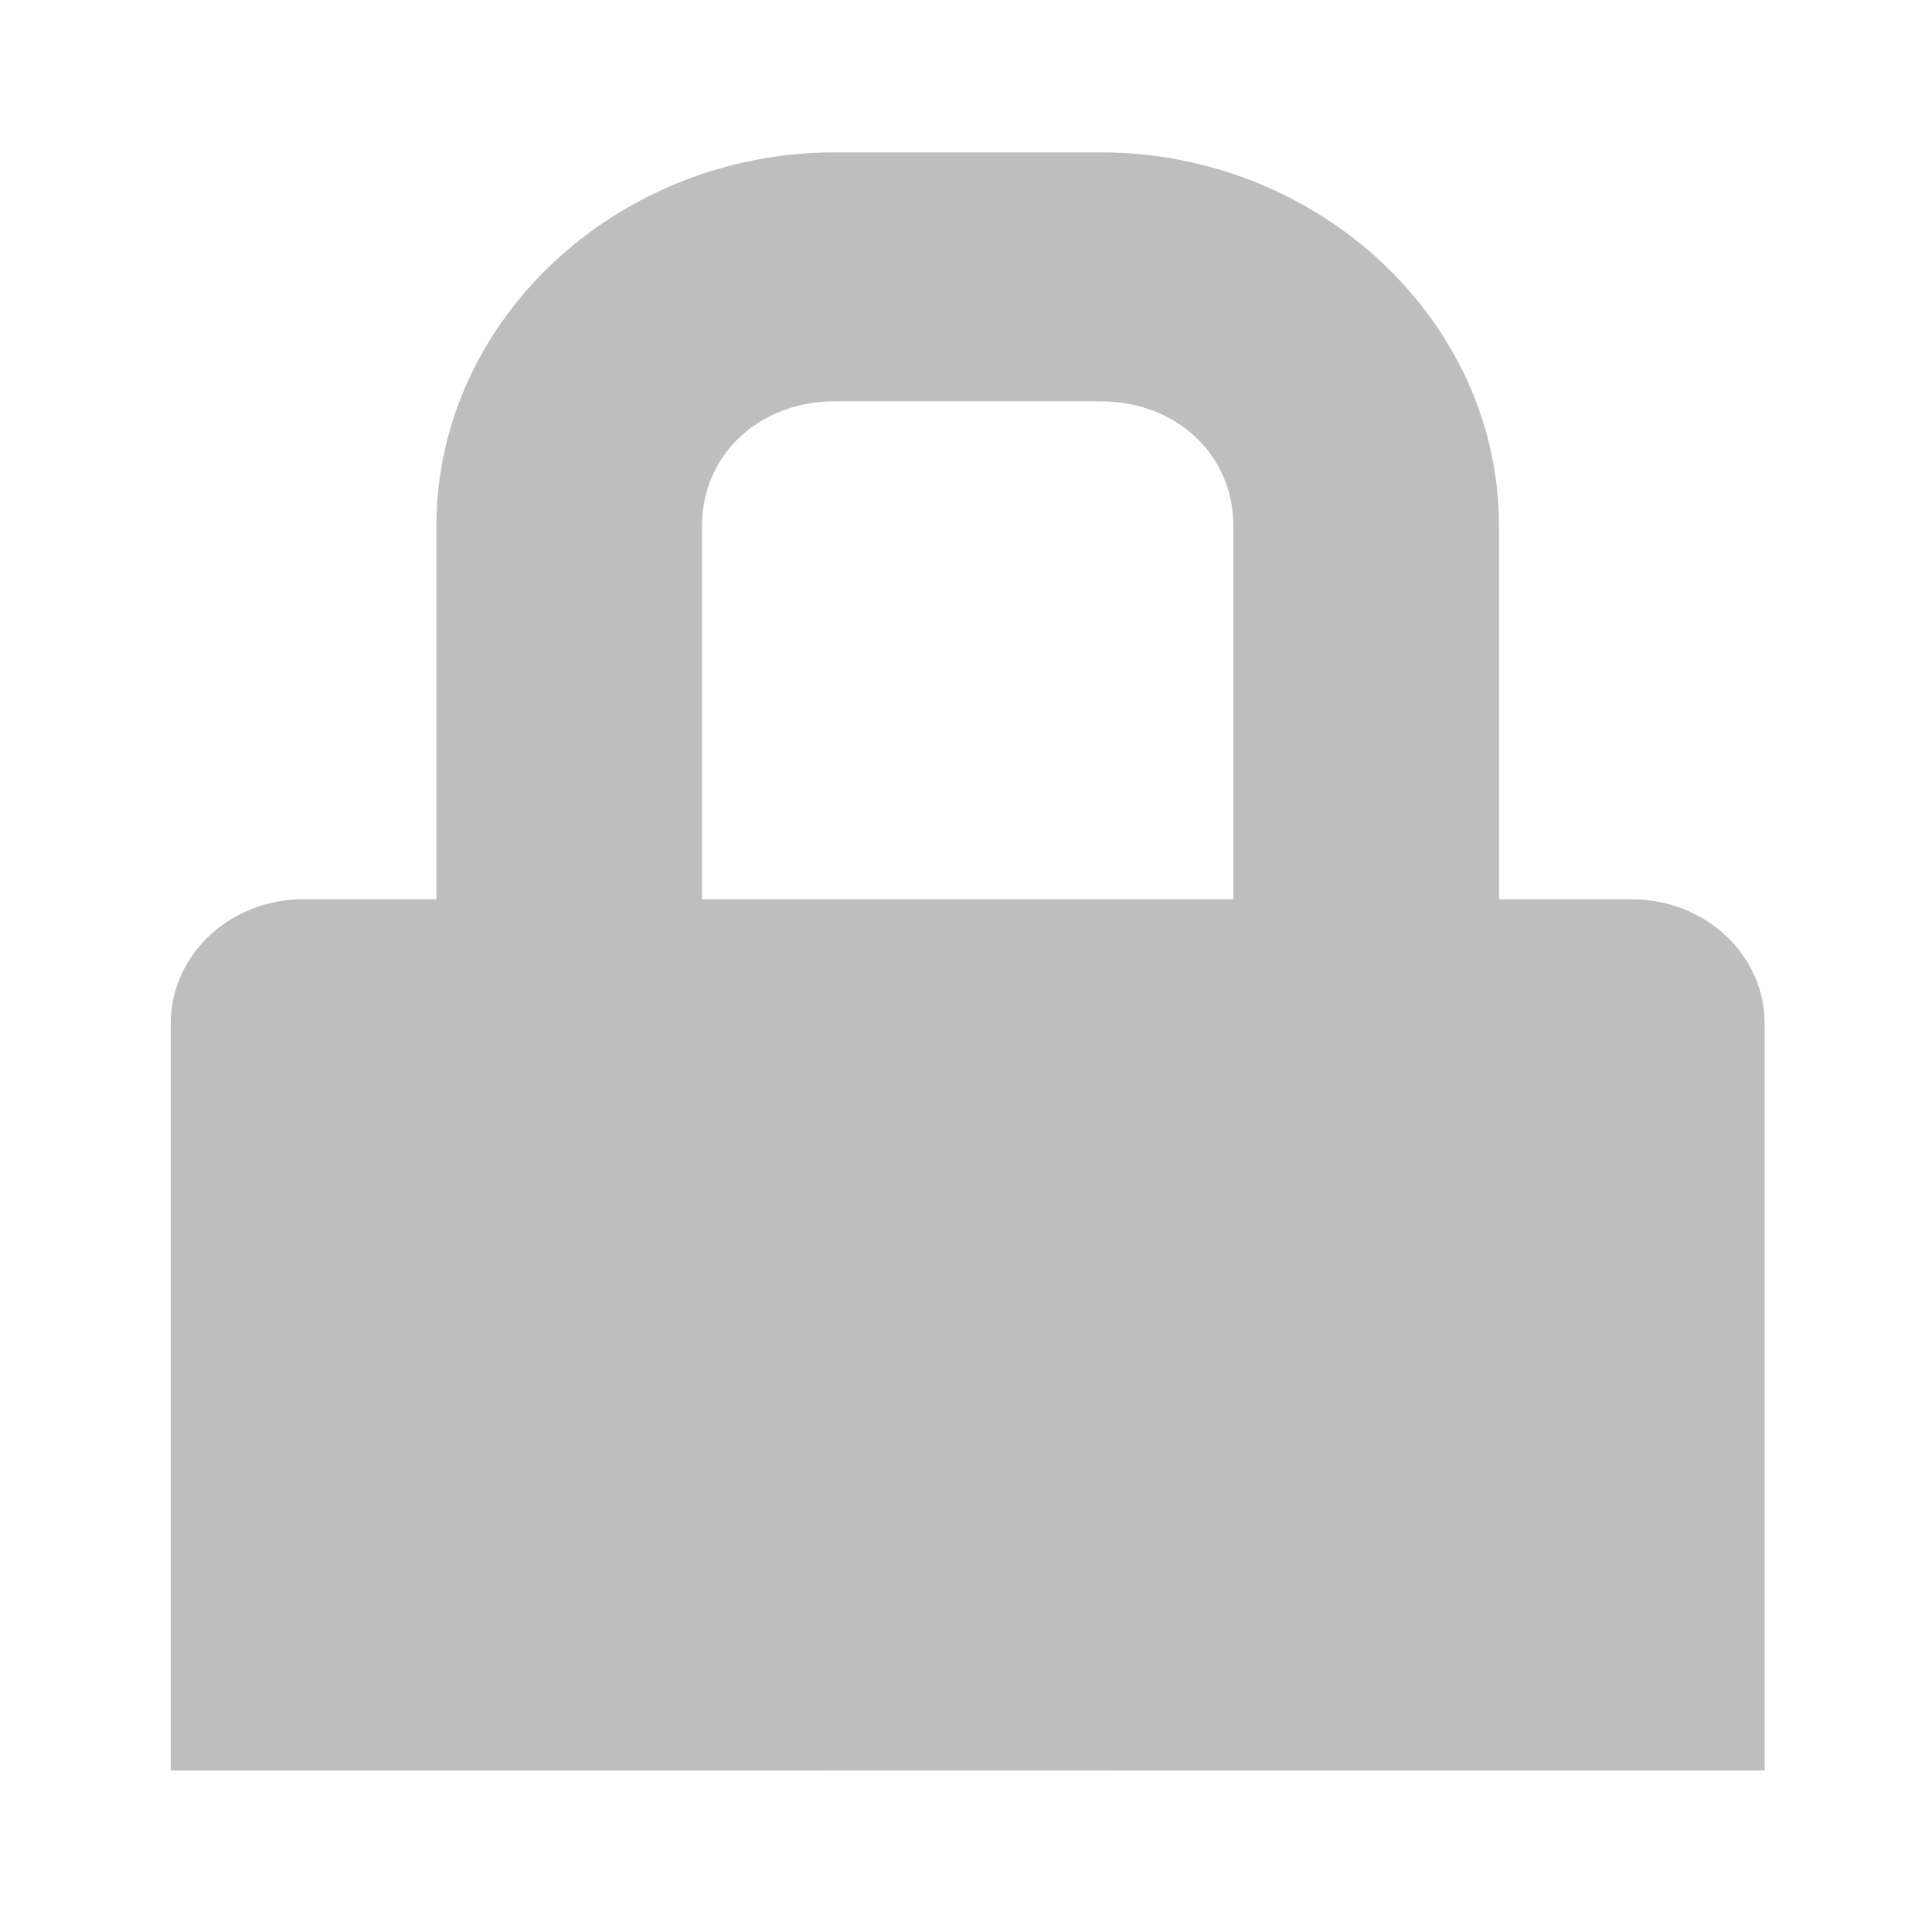
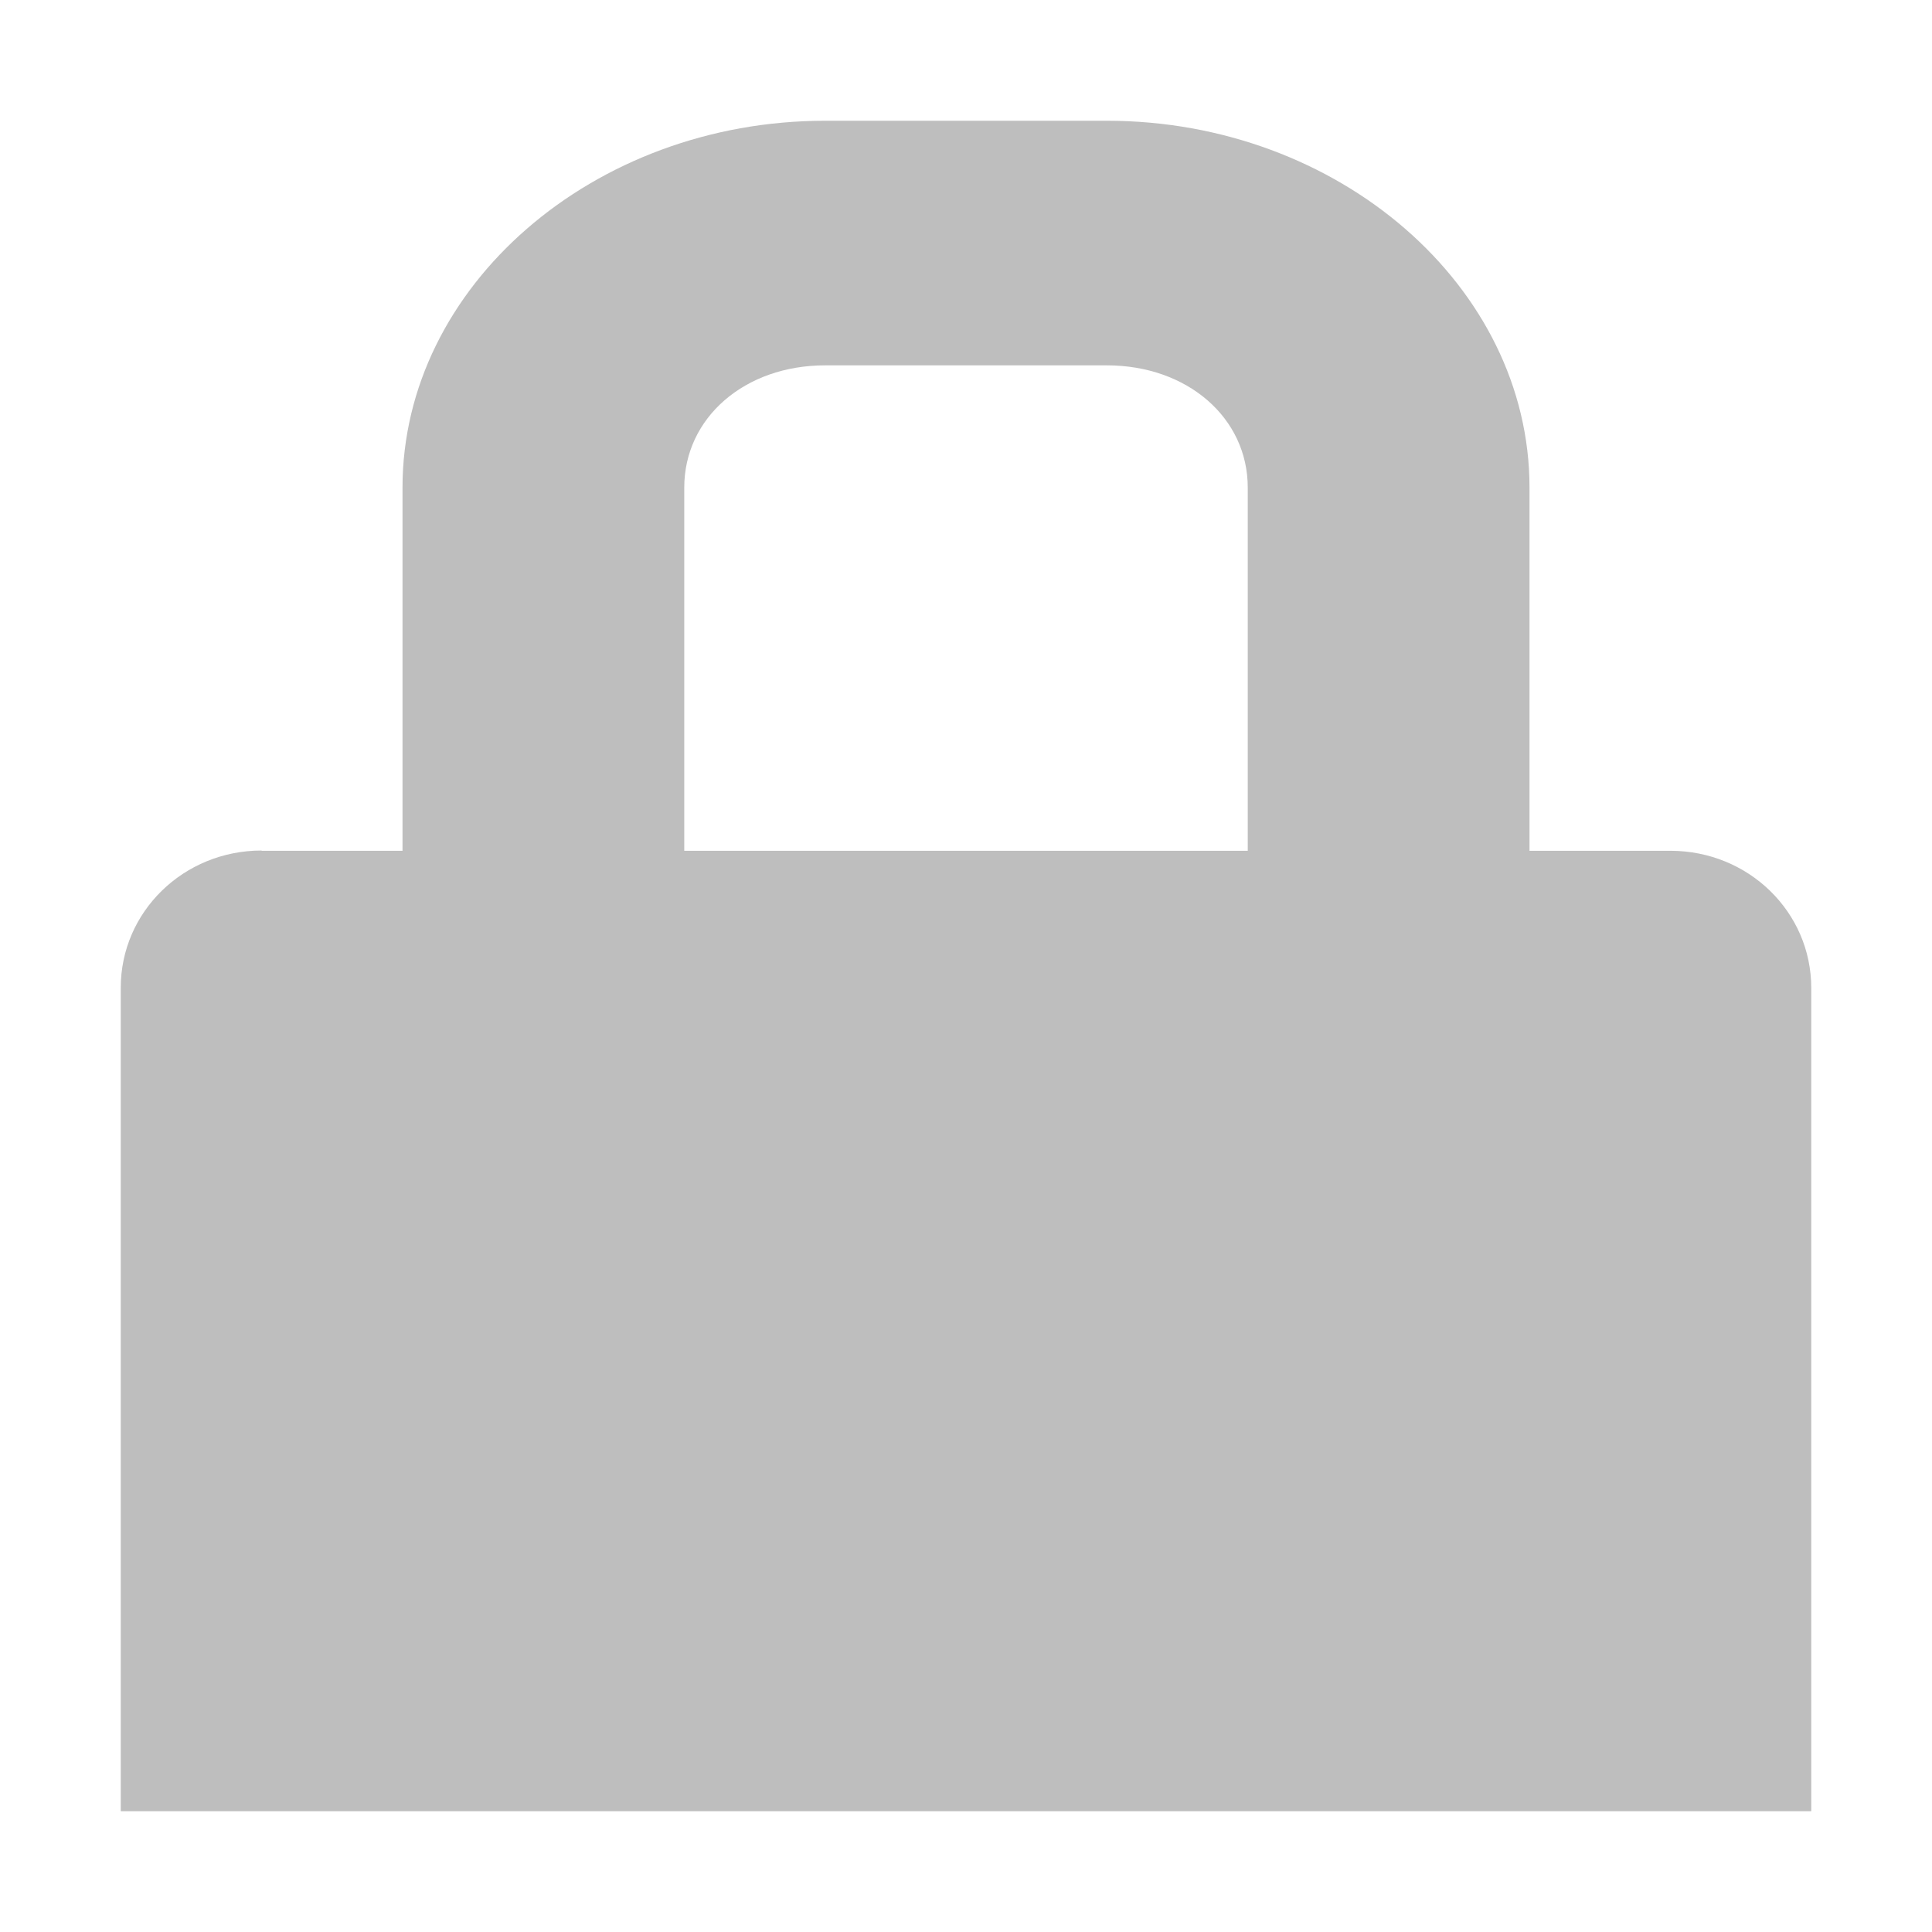
<svg xmlns="http://www.w3.org/2000/svg" xmlns:xlink="http://www.w3.org/1999/xlink" id="svg7384" height="16" width="16" version="1.1">
  <defs id="defs10">
    <linearGradient id="StandardGradient" gradientTransform="scale(1.078412,0.9272892)" x1="9.075" y1="2.216" x2="9.075" y2="13.952" gradientUnits="userSpaceOnUse">
      <stop style="stop-color:#000000;stop-opacity:0.863;" offset="0" id="stop3280" />
      <stop style="stop-color:#000000;stop-opacity:0.471;" offset="1" id="stop3282" />
    </linearGradient>
    <linearGradient xlink:href="#StandardGradient" id="linearGradient3625" gradientUnits="userSpaceOnUse" gradientTransform="matrix(1.078412,0,0,0.9272892,-20,0)" x1="9.075" y1="2.216" x2="9.075" y2="13.952" />
    <clipPath clipPathUnits="userSpaceOnUse" id="clipPath3632">
      <path style="fill:#ff00ff;fill-opacity:1;stroke:none;display:inline" d="m -20,0 0,16 16,0 0,-16 -16,0 z m 8.094,2.062 c 0.174,-0.017 0.322,0 0.5,0 2.967,0 5.375,2.426 5.375,5.438 0,2.865 -2.17,5.215 -4.938,5.438 l 0,-1.844 C -9.192,10.881 -7.812,9.361 -7.812,7.5 c 0,-2.007 -1.615,-3.625 -3.594,-3.625 -1.868,0 -3.366,1.43 -3.531,3.281 l 1.875,0 -2.906,4.094 -2.719,-4.094 1.938,0 c 0.163,-2.674 2.235,-4.835 4.844,-5.094 z" id="path3634" />
    </clipPath>
    <linearGradient xlink:href="#StandardGradient" id="linearGradient3999" gradientUnits="userSpaceOnUse" gradientTransform="scale(1.078412,0.9272892)" x1="9.075" y1="2.216" x2="9.075" y2="13.952" />
    <linearGradient xlink:href="#StandardGradient" id="linearGradient4003" gradientUnits="userSpaceOnUse" gradientTransform="scale(1.078412,0.9272892)" x1="9.075" y1="2.216" x2="9.075" y2="13.952" />
  </defs>
-   <g transform="matrix(0.868421,0,0,0.8220859,-2.320216,-847.0051)" id="layer1">
+   <g transform="matrix(0.9210526,0,0,0.8588957,-2.960532,-885.2492)" id="layer1">
    <g id="layer9" transform="matrix(1.266667,0,0,1.253841,-227.5,733.4331)">
-       <path id="rect4063" style="color:#bebebe;fill:#bebebe" d="m 184,244 c -0.554,0 -1,0.446 -1,1 v 0.531 5.469 h 12 v -5.469 -0.53 c 0,-0.554 -0.446,-1 -1,-1 h -10 z" />
-       <path id="rect4291" style="text-indent:0;text-transform:none;block-progression:tb;color:#bebebe;fill:#bebebe" d="m 188,238 c -1.645,0 -3,1.355 -3,3 v 7 c 0,1.645 1.355,3 3,3 h 2 c 1.645,0 3,-1.355 3,-3 v -7 c 0,-1.645 -1.355,-3 -3,-3 h -2 z m 0,2 h 2 c 0.571,0 1,0.429 1,1 v 7 c 0,0.571 -0.429,1 -1,1 h -2 c -0.571,0 -1,-0.429 -1,-1 v -7 c 0,-0.571 0.429,-1 1,-1 z" />
+       <path id="rect4063" style="color:#bebebe;fill:#bebebe" d="m 184,243.612 c -0.554,0 -1,0.471 -1,1.055 l 0,0.561 0,5.772 12,0 0,-5.772 0,-0.559 c 0,-0.585 -0.446,-1.055 -1,-1.055 l -10,0 z" />
+       <path id="rect4291" style="color:#bebebe;text-indent:0;text-transform:none;block-progression:tb;fill:#bebebe" d="m 188,238 c -1.645,0 -3,1.274 -3,2.821 l 0,6.582 c 0,1.546 1.355,2.821 3,2.821 l 2,0 c 1.645,0 3,-1.274 3,-2.821 l 0,-6.582 C 193,239.274 191.645,238 190,238 l -2,0 z m 0,1.881 2,0 c 0.571,0 1,0.403 1,0.94 l 0,6.582 c 0,0.537 -0.429,0.94 -1,0.94 l -2,0 c -0.571,0 -1,-0.403 -1,-0.94 l 0,-6.582 c 0,-0.537 0.429,-0.94 1,-0.94 z" />
    </g>
  </g>
</svg>
